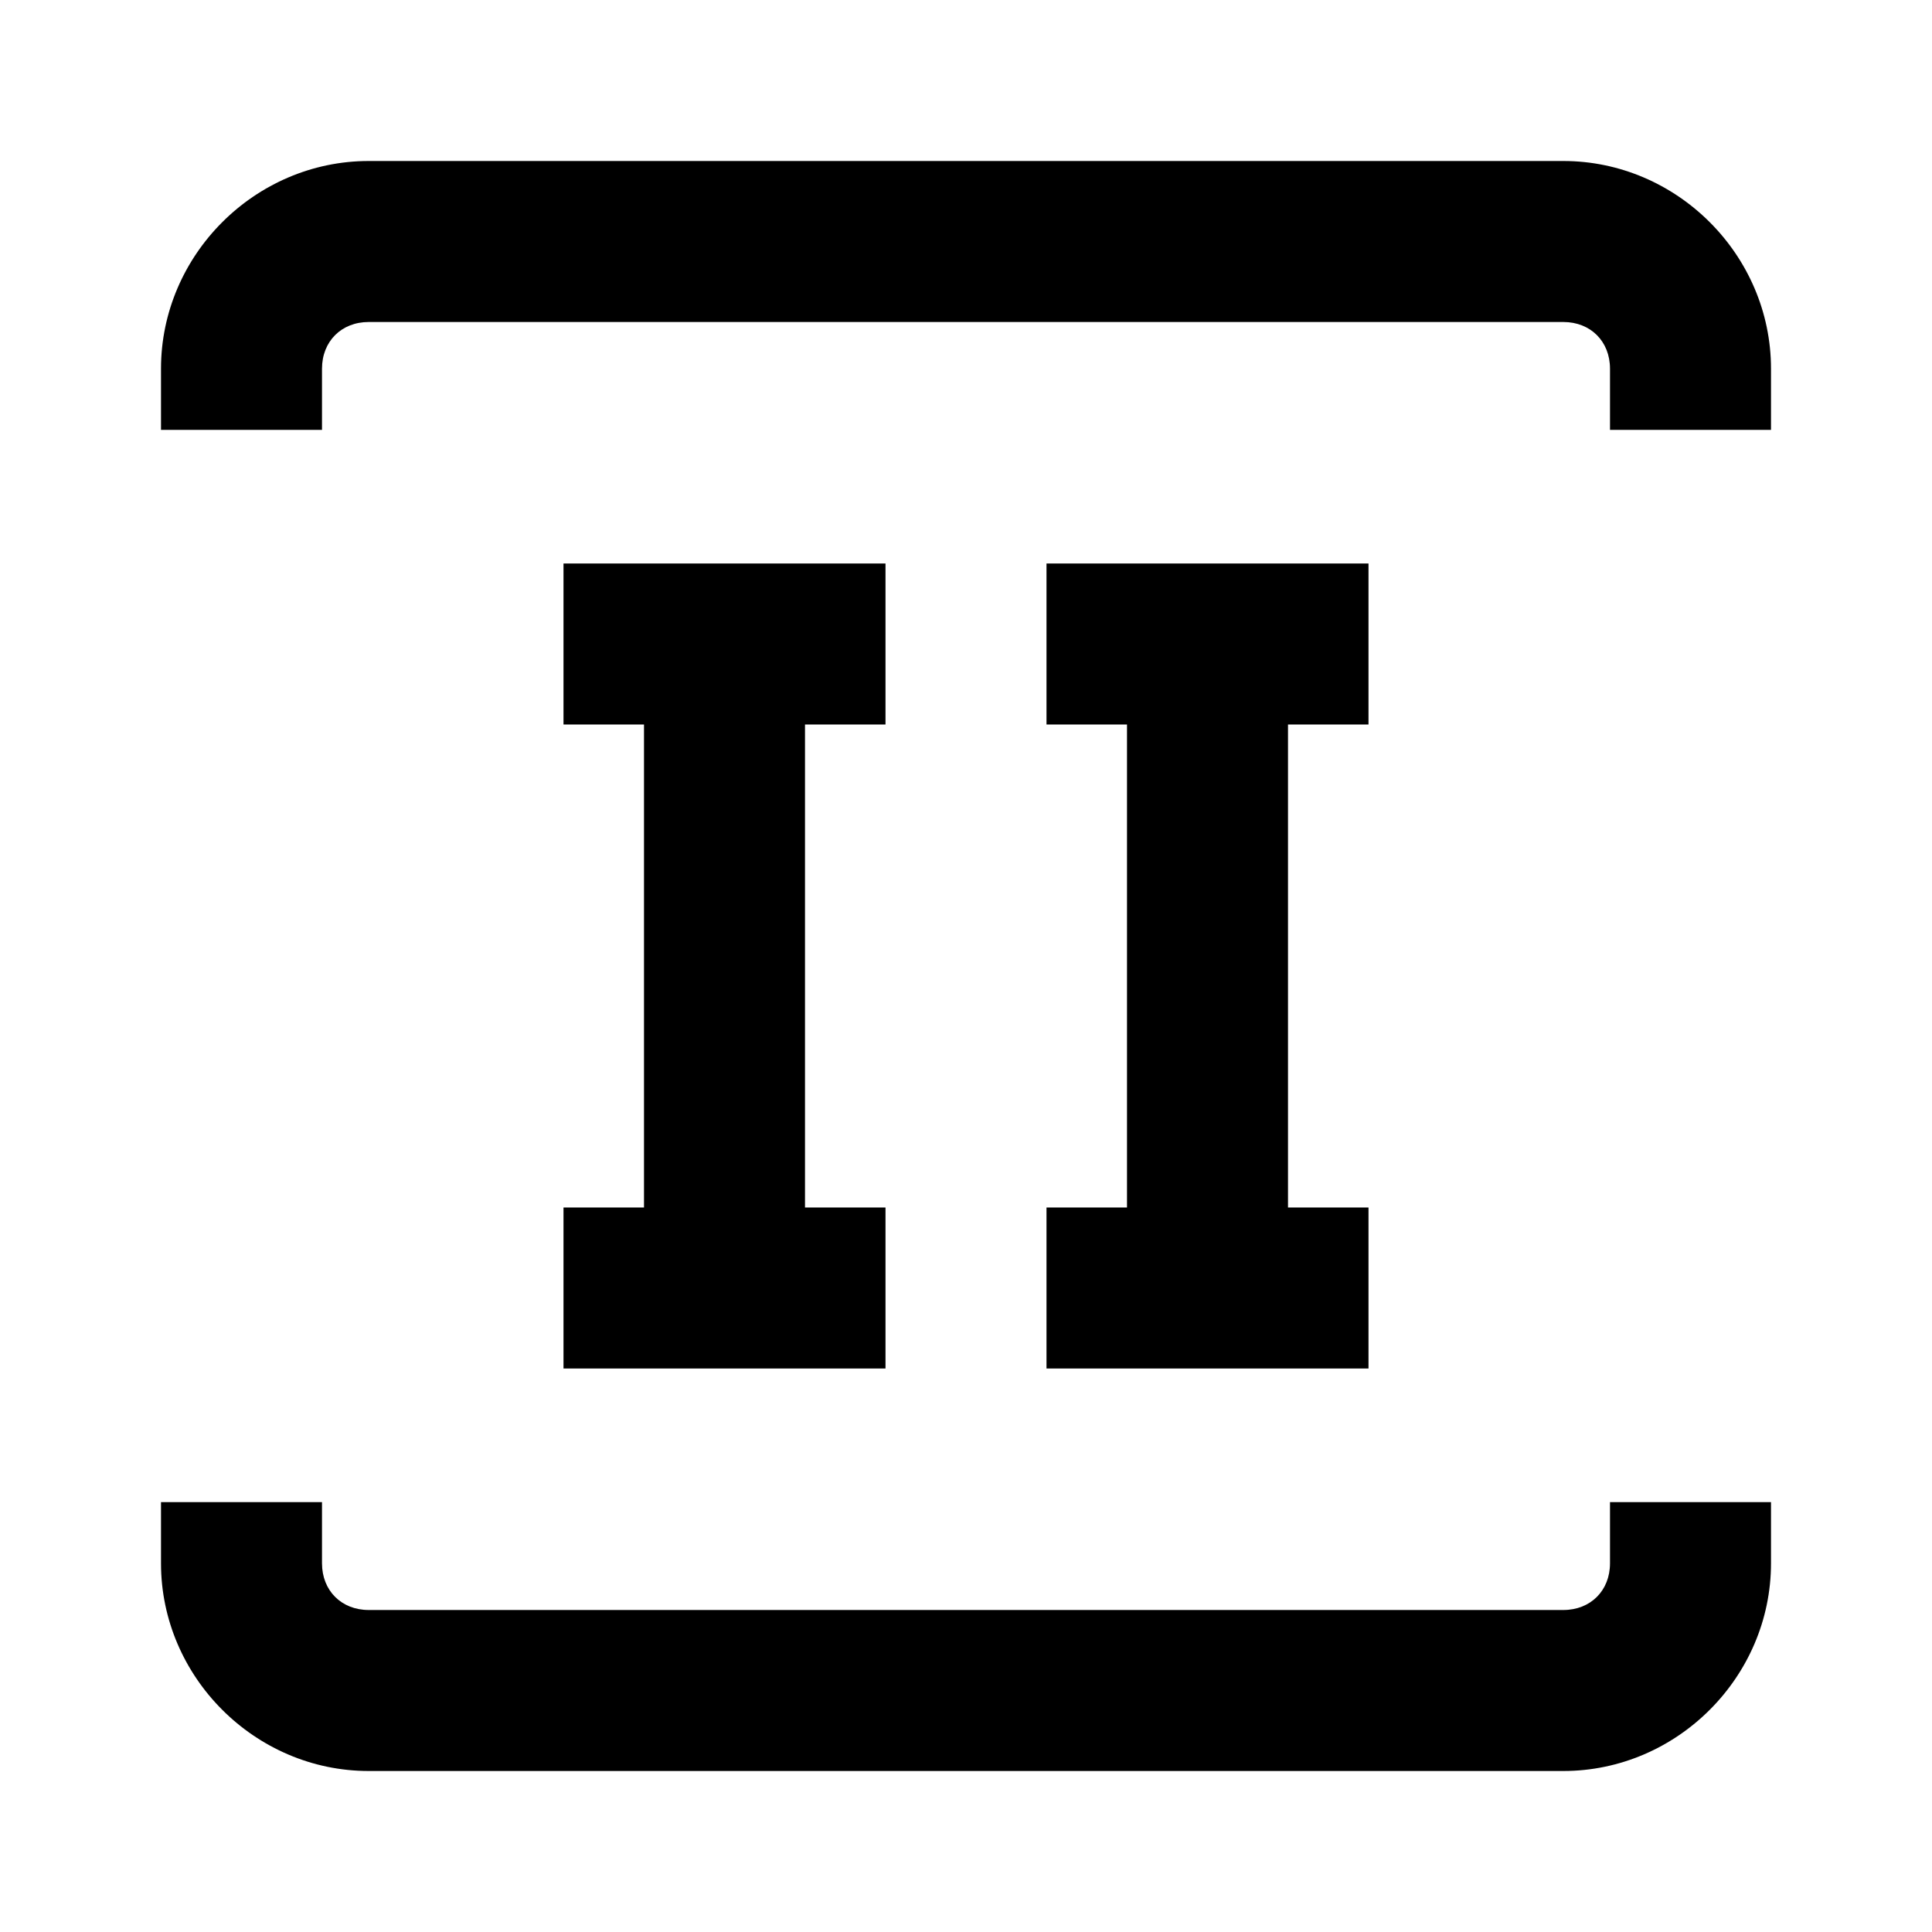
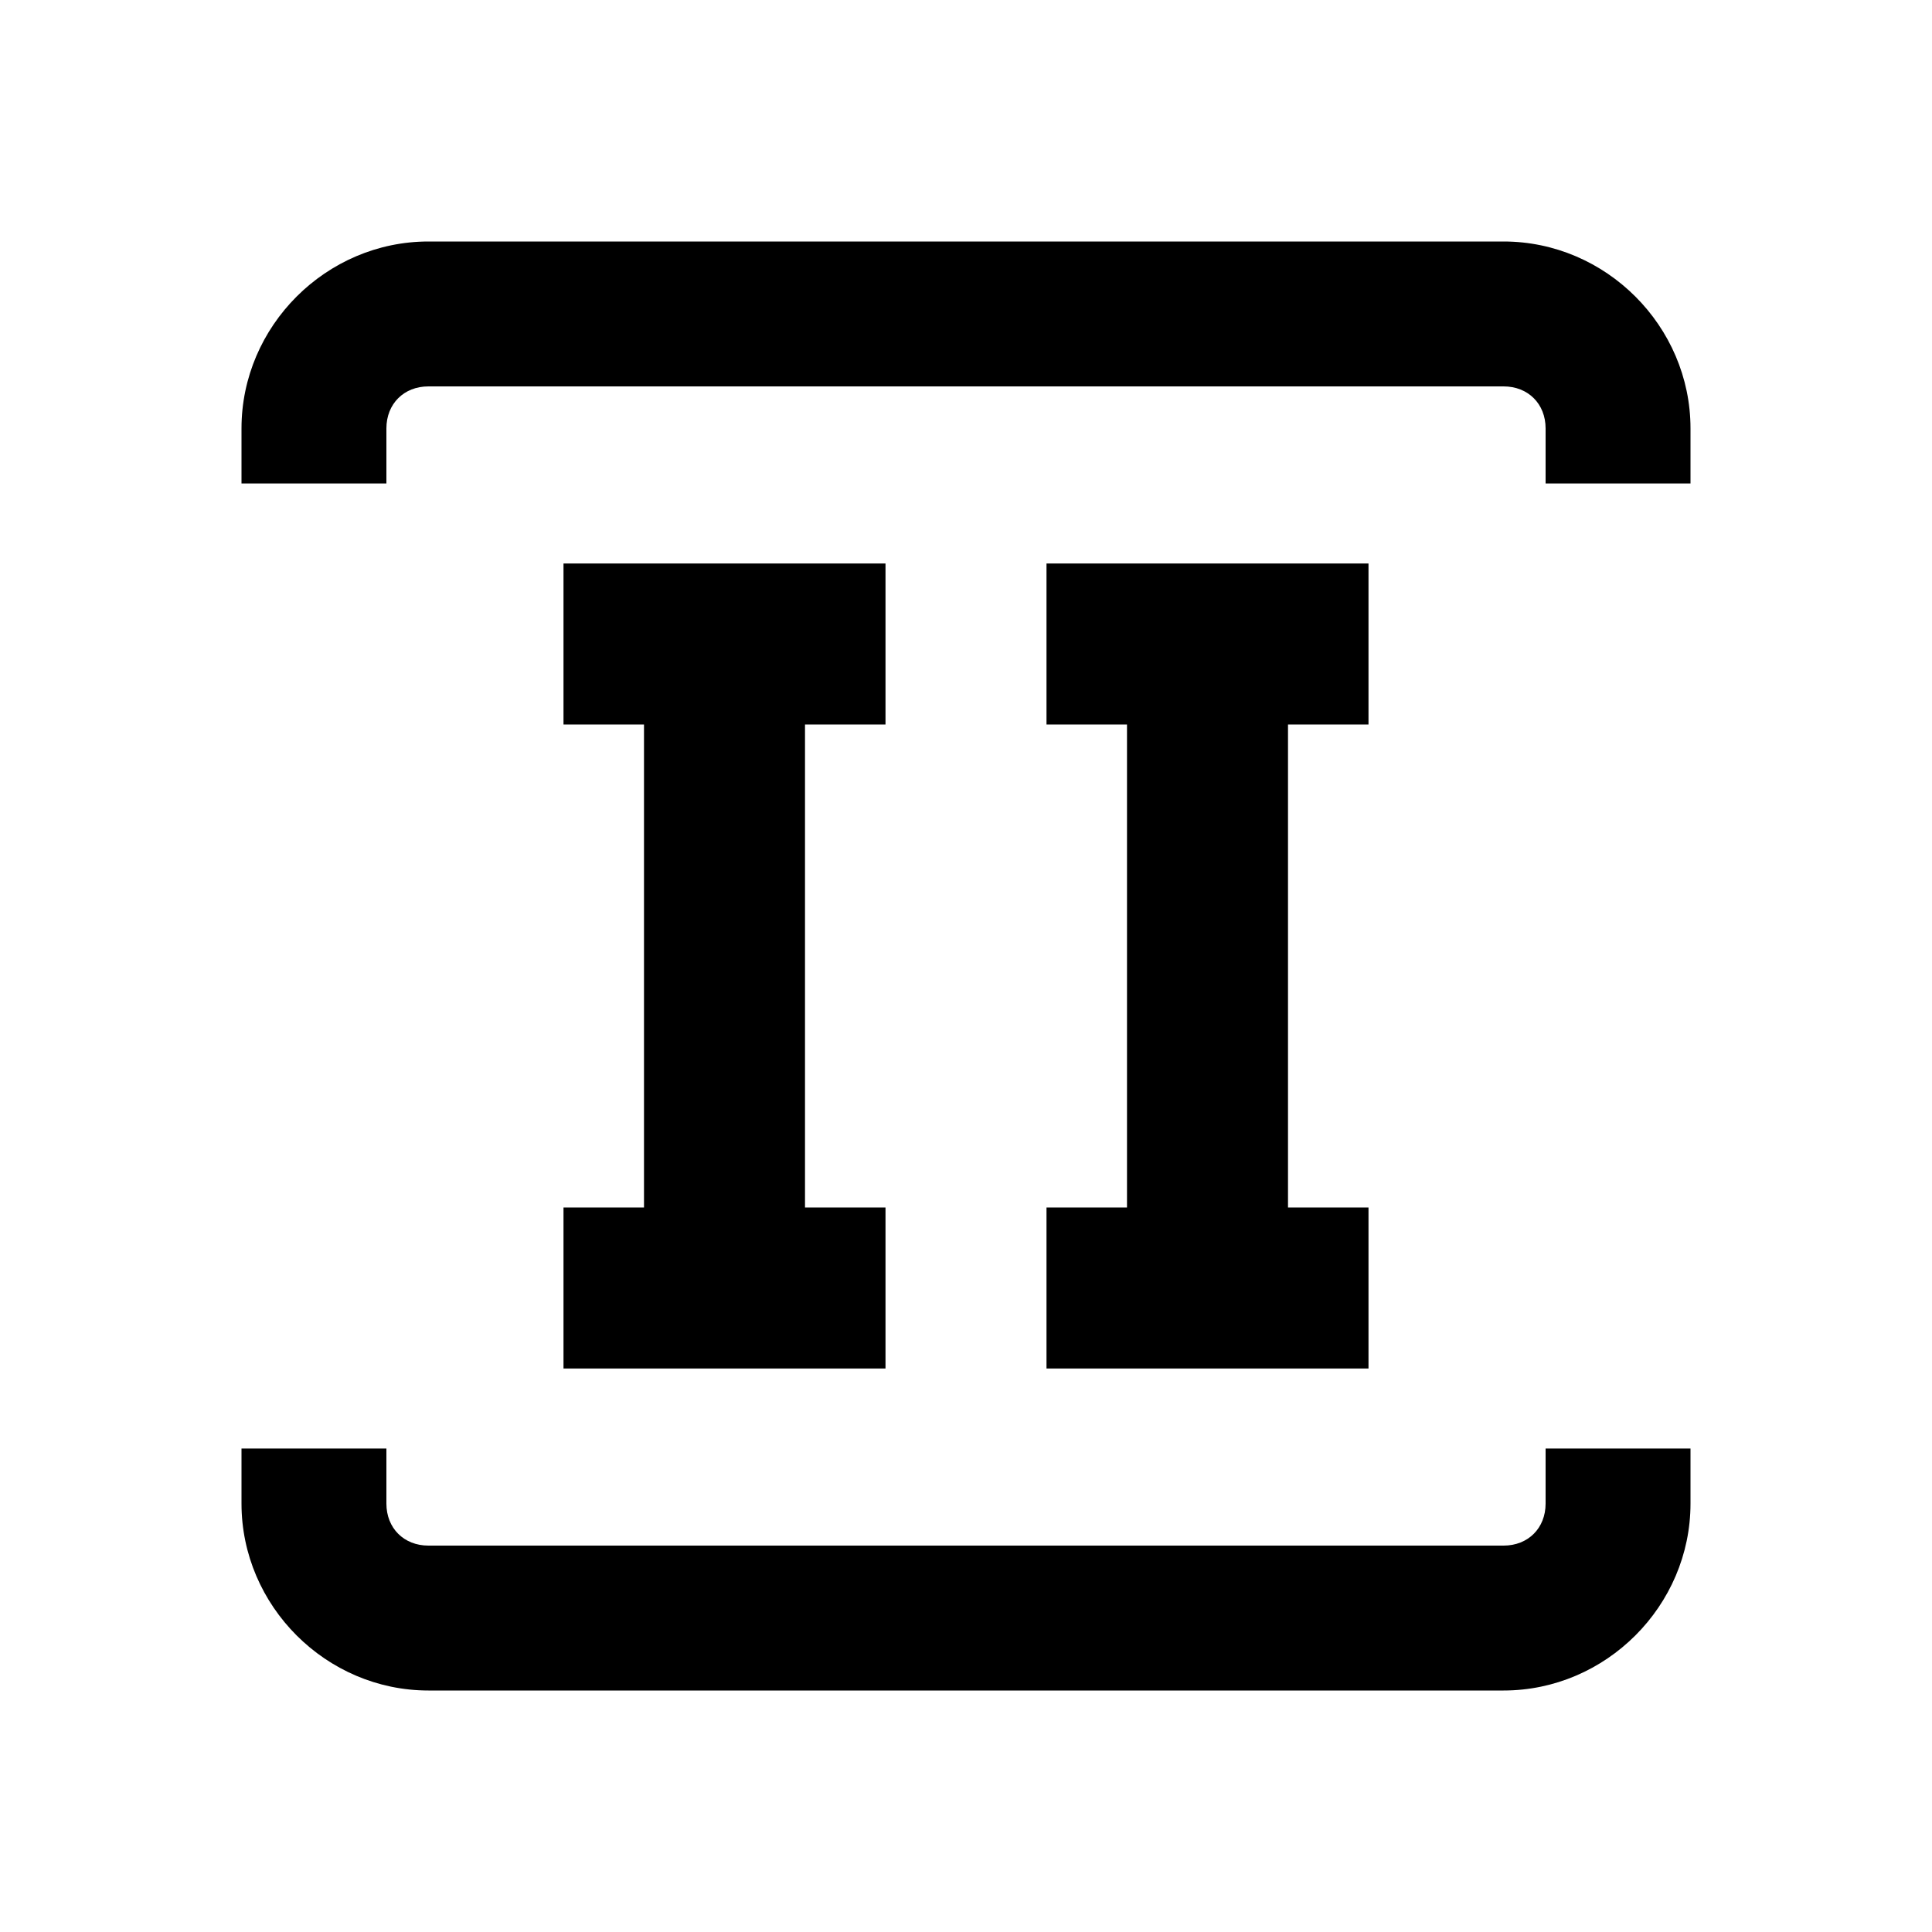
<svg xmlns="http://www.w3.org/2000/svg" viewBox="0 0 24 24" version="1.1" id="svg1">
  <defs id="defs1" />
  <path d="M11 7v2h-1v6h1v2H7v-2h1V9H7V7h4m6 0v2h-1v6h1v2h-4v-2h1V9h-1V7h4Z" id="path1" />
-   <path id="rect1" style="fill-opacity:1;-inkscape-stroke:none;paint-order:stroke markers fill" d="M 4.58 2 C 3.168 2 2 3.168 2 4.58 L 2 5.34 L 4 5.34 L 4 4.58 C 4 4.241 4.241 4 4.58 4 L 19.42 4 C 19.759 4 20 4.241 20 4.58 L 20 5.34 L 22 5.34 L 22 4.58 C 22 3.168 20.832 2 19.42 2 L 4.58 2 z M 2 18.66 L 2 19.42 C 2 20.832 3.168 22 4.58 22 L 19.42 22 C 20.832 22 22 20.832 22 19.42 L 22 18.66 L 20 18.66 L 20 19.42 C 20 19.759 19.759 20 19.42 20 L 4.58 20 C 4.241 20 4 19.759 4 19.42 L 4 18.66 L 2 18.66 z " />
+   <path id="rect1" style="fill-opacity:1;stroke-width:1;-inkscape-stroke:none;paint-order:stroke markers fill" d="m 5.322,3 c -1.271,0 -2.322,1.051 -2.322,2.322 V 6.006 H 4.8 V 5.322 C 4.8,5.017 5.017,4.8 5.322,4.8 H 18.678 c 0.305,0 0.522,0.217 0.522,0.522 V 6.006 H 21 V 5.322 C 21,4.051 19.949,3 18.678,3 Z M 3,17.994 v 0.684 C 3,19.949 4.051,21 5.322,21 H 18.678 C 19.949,21 21,19.949 21,18.678 v -0.684 h -1.8 v 0.684 C 19.2,18.983 18.983,19.2 18.678,19.2 H 5.322 C 5.017,19.2 4.8,18.983 4.8,18.678 v -0.684 z" />
</svg>
